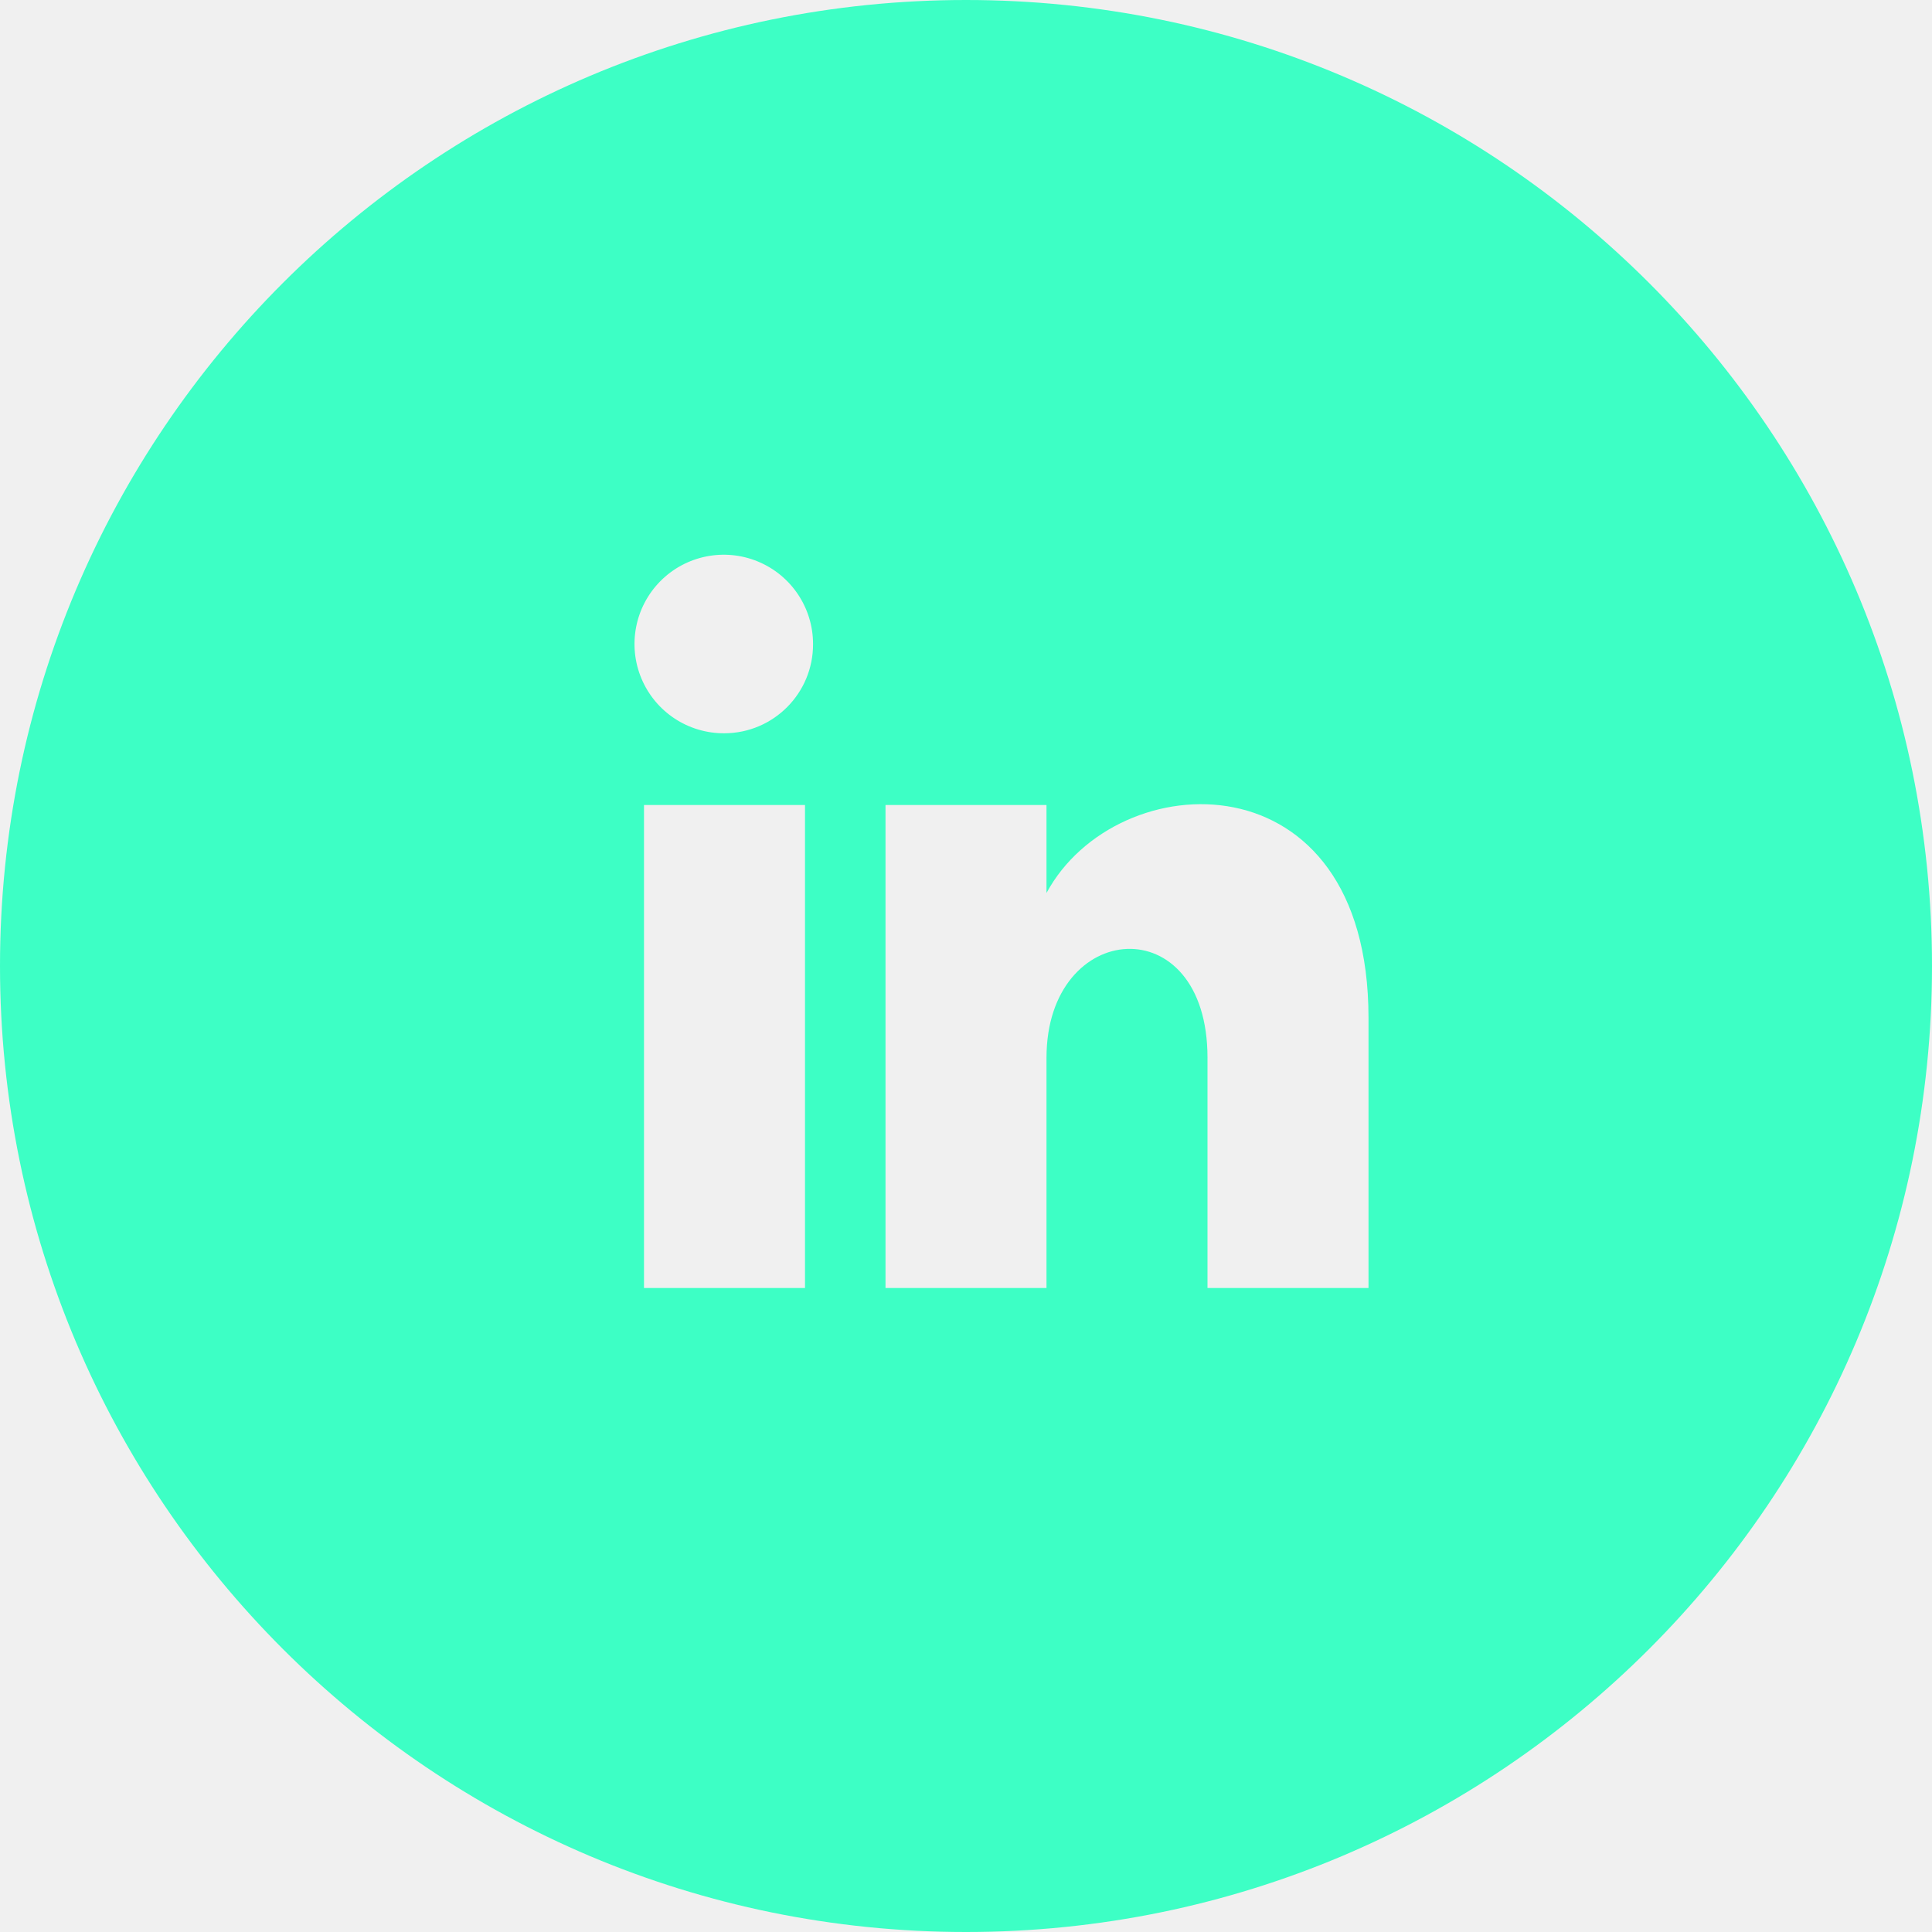
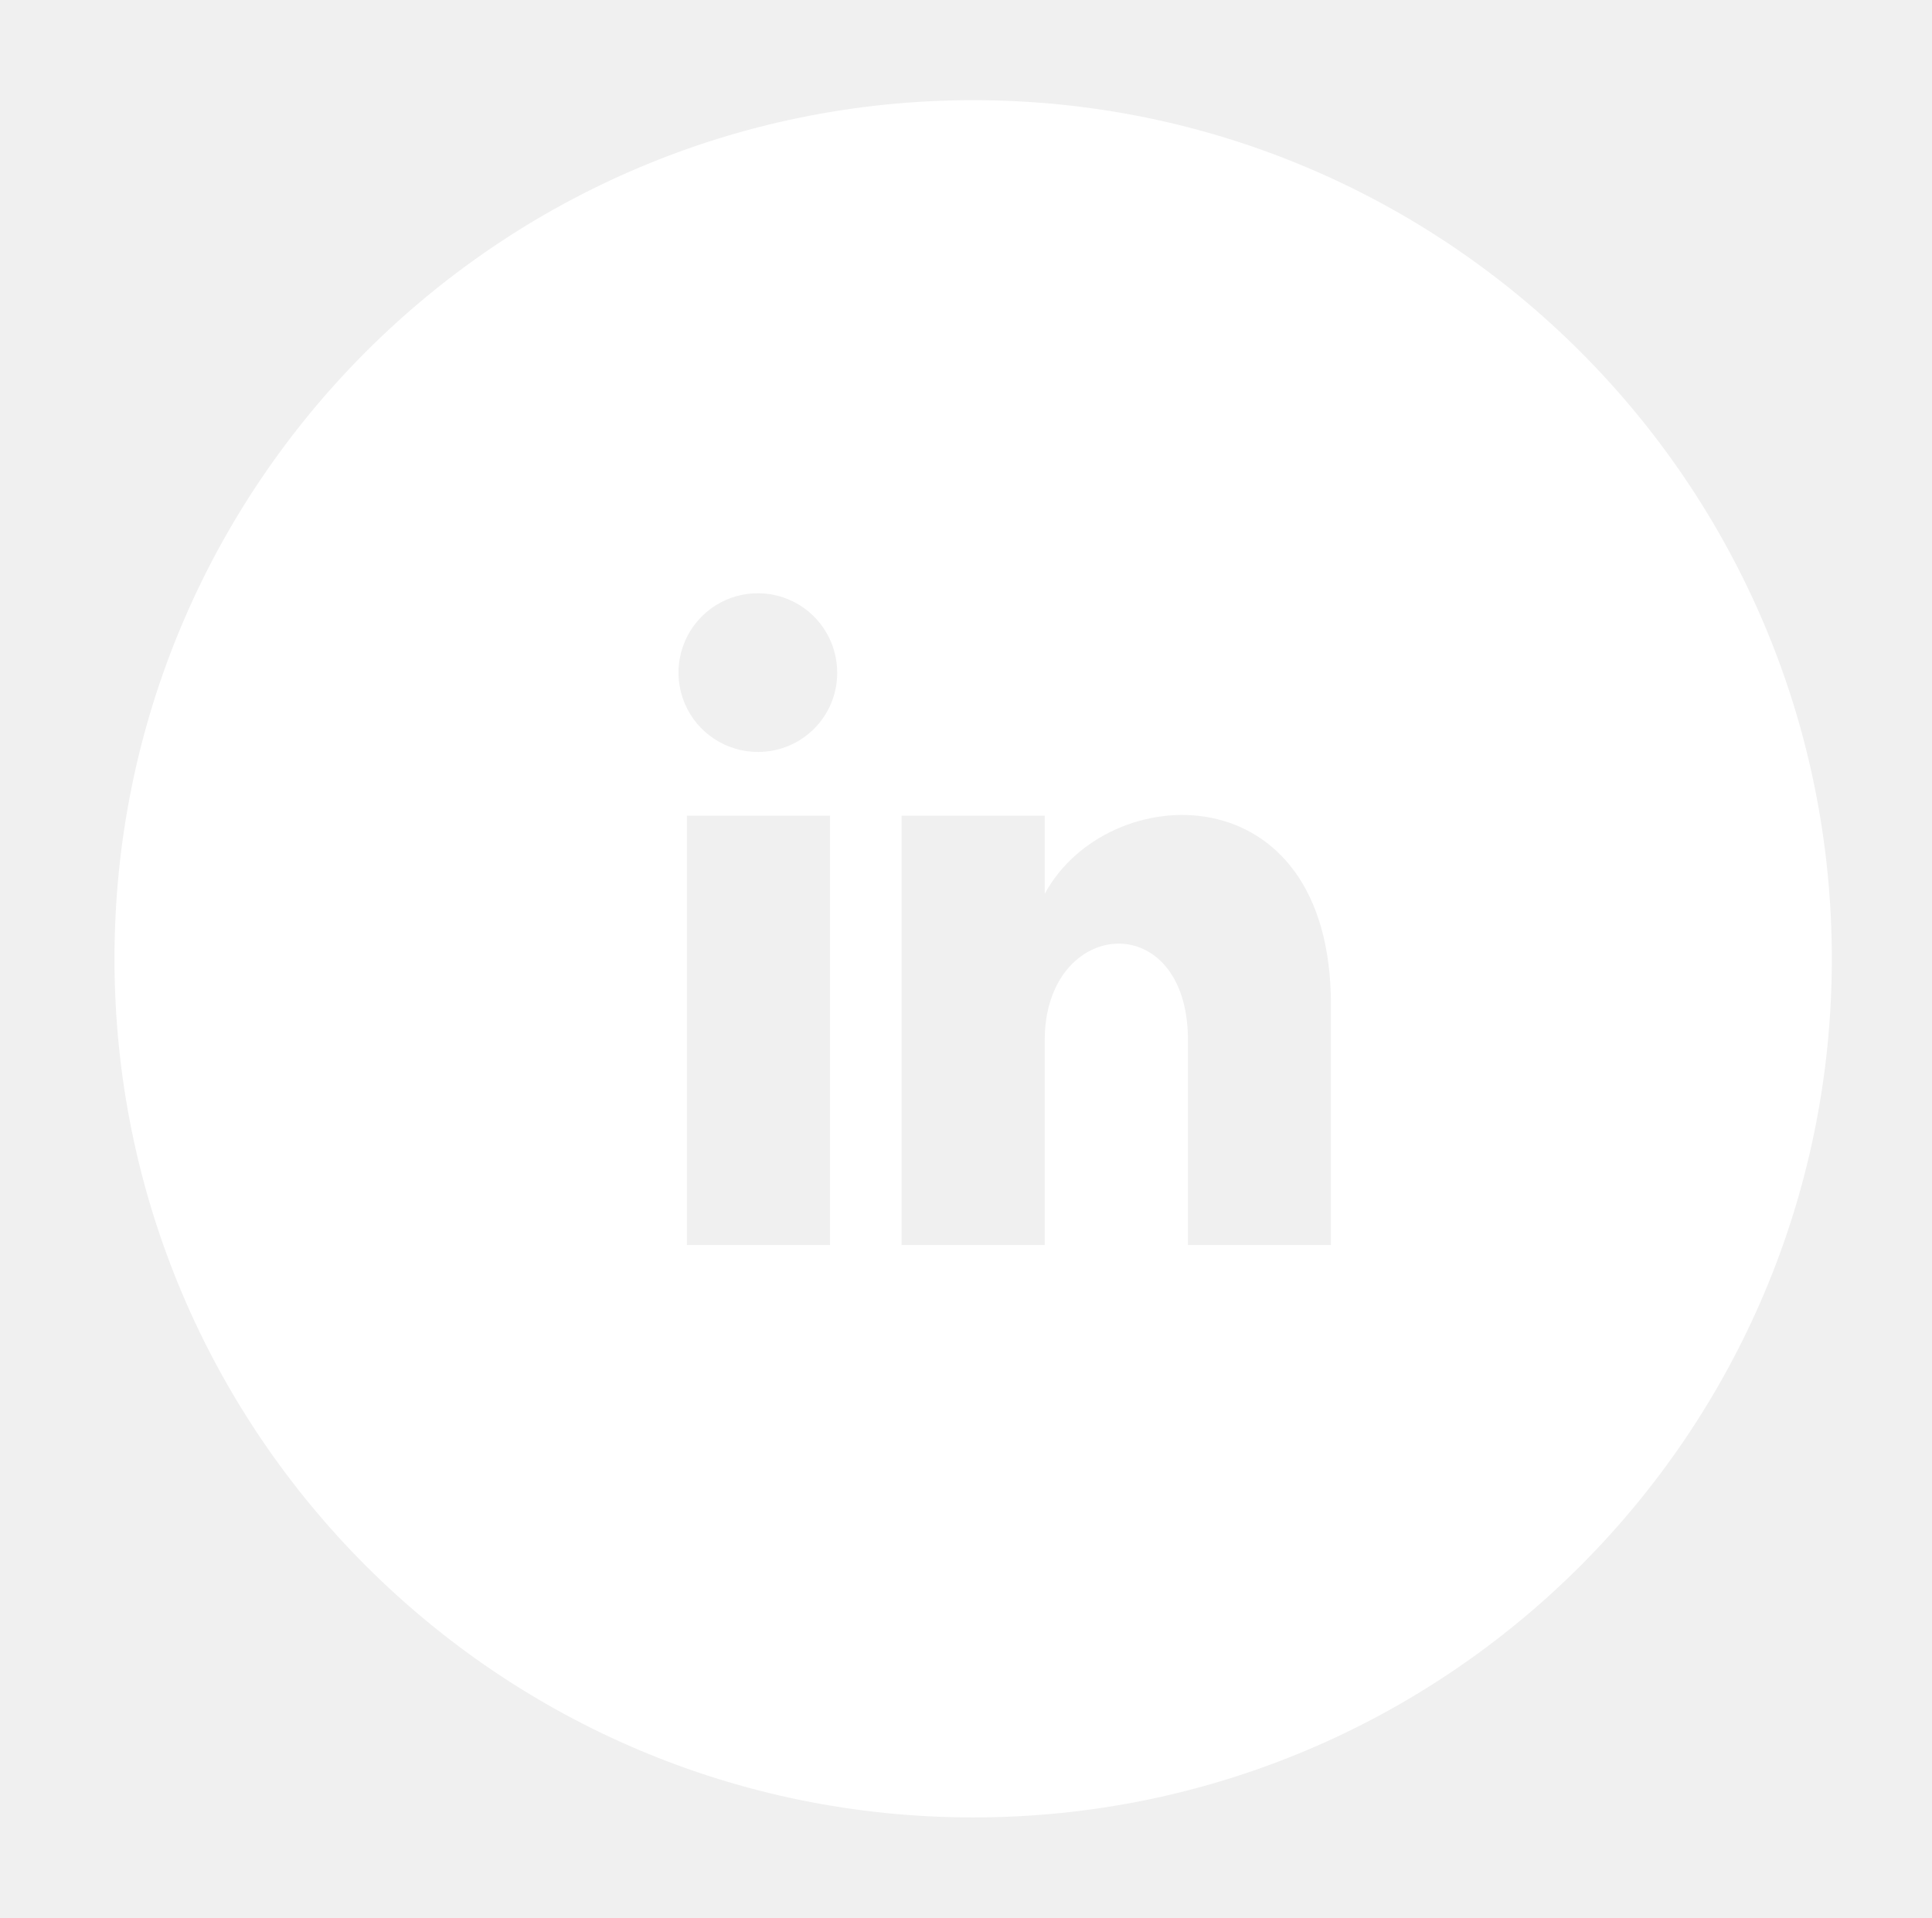
- <svg xmlns="http://www.w3.org/2000/svg" width="48" height="48" viewBox="0 0 48 48">
+ <svg xmlns="http://www.w3.org/2000/svg" width="135" height="134" viewBox="0 0 135 134">
  <defs>
    <clipPath id="b">
-       <rect width="48" height="48" />
+       <rect width="135" height="134" />
    </clipPath>
  </defs>
  <g id="a" clip-path="url(#b)">
-     <path d="M24,0A24,24,0,1,0,48,24,24,24,0,0,0,24,0ZM20,32H16V20h4ZM18,18.218A2.218,2.218,0,1,1,20.2,16,2.209,2.209,0,0,1,18,18.218ZM34,32H30V26.278c0-3.762-4-3.444-4,0V32H22V20h4v2.186c1.744-3.232,8-3.472,8,3.1Z" fill="#3dffc5" />
+     <path d="M60,0a60,60,0,1,0,60,60A60,60,0,0,0,60,0ZM50,80H40V50H50ZM45,45.545A5.545,5.545,0,1,1,50.5,40,5.523,5.523,0,0,1,45,45.545ZM85,80H75.01V65.7c0-9.405-10.01-8.61-10.01,0V80H55V50H65v5.465c4.36-8.08,20-8.68,20,7.74Z" transform="translate(8 7)" fill="#fff" />
  </g>
</svg>
